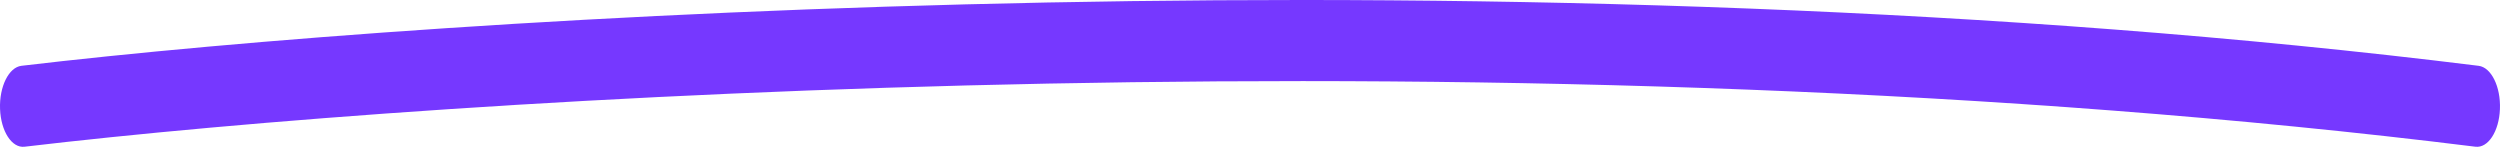
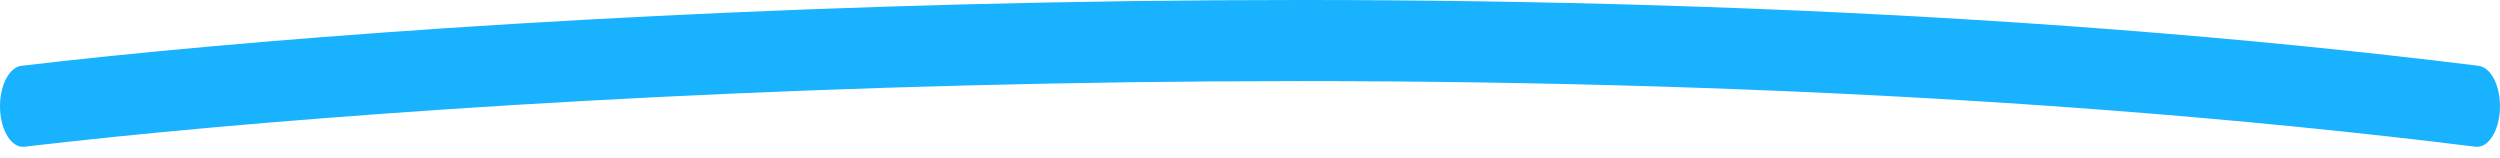
<svg xmlns="http://www.w3.org/2000/svg" width="159" height="10" viewBox="0 0 159 10" fill="none">
-   <path fill-rule="evenodd" clip-rule="evenodd" d="M157.436 9.331C96.604 1.773 28.162 6.182 1.559 9.332C0.754 9.427 0.057 8.352 0.003 6.931C-0.051 5.51 0.558 4.281 1.364 4.185C28.045 1.027 96.631 -3.395 157.641 4.186C158.446 4.286 159.053 5.519 158.996 6.94C158.94 8.361 158.241 9.431 157.436 9.331Z" fill="#7638FF" />
+   <path fill-rule="evenodd" clip-rule="evenodd" d="M157.436 9.331C96.604 1.773 28.162 6.182 1.559 9.332C0.754 9.427 0.057 8.352 0.003 6.931C-0.051 5.51 0.558 4.281 1.364 4.185C28.045 1.027 96.631 -3.395 157.641 4.186C158.446 4.286 159.053 5.519 158.996 6.94C158.94 8.361 158.241 9.431 157.436 9.331Z" fill="#18B2FF" />
</svg>
